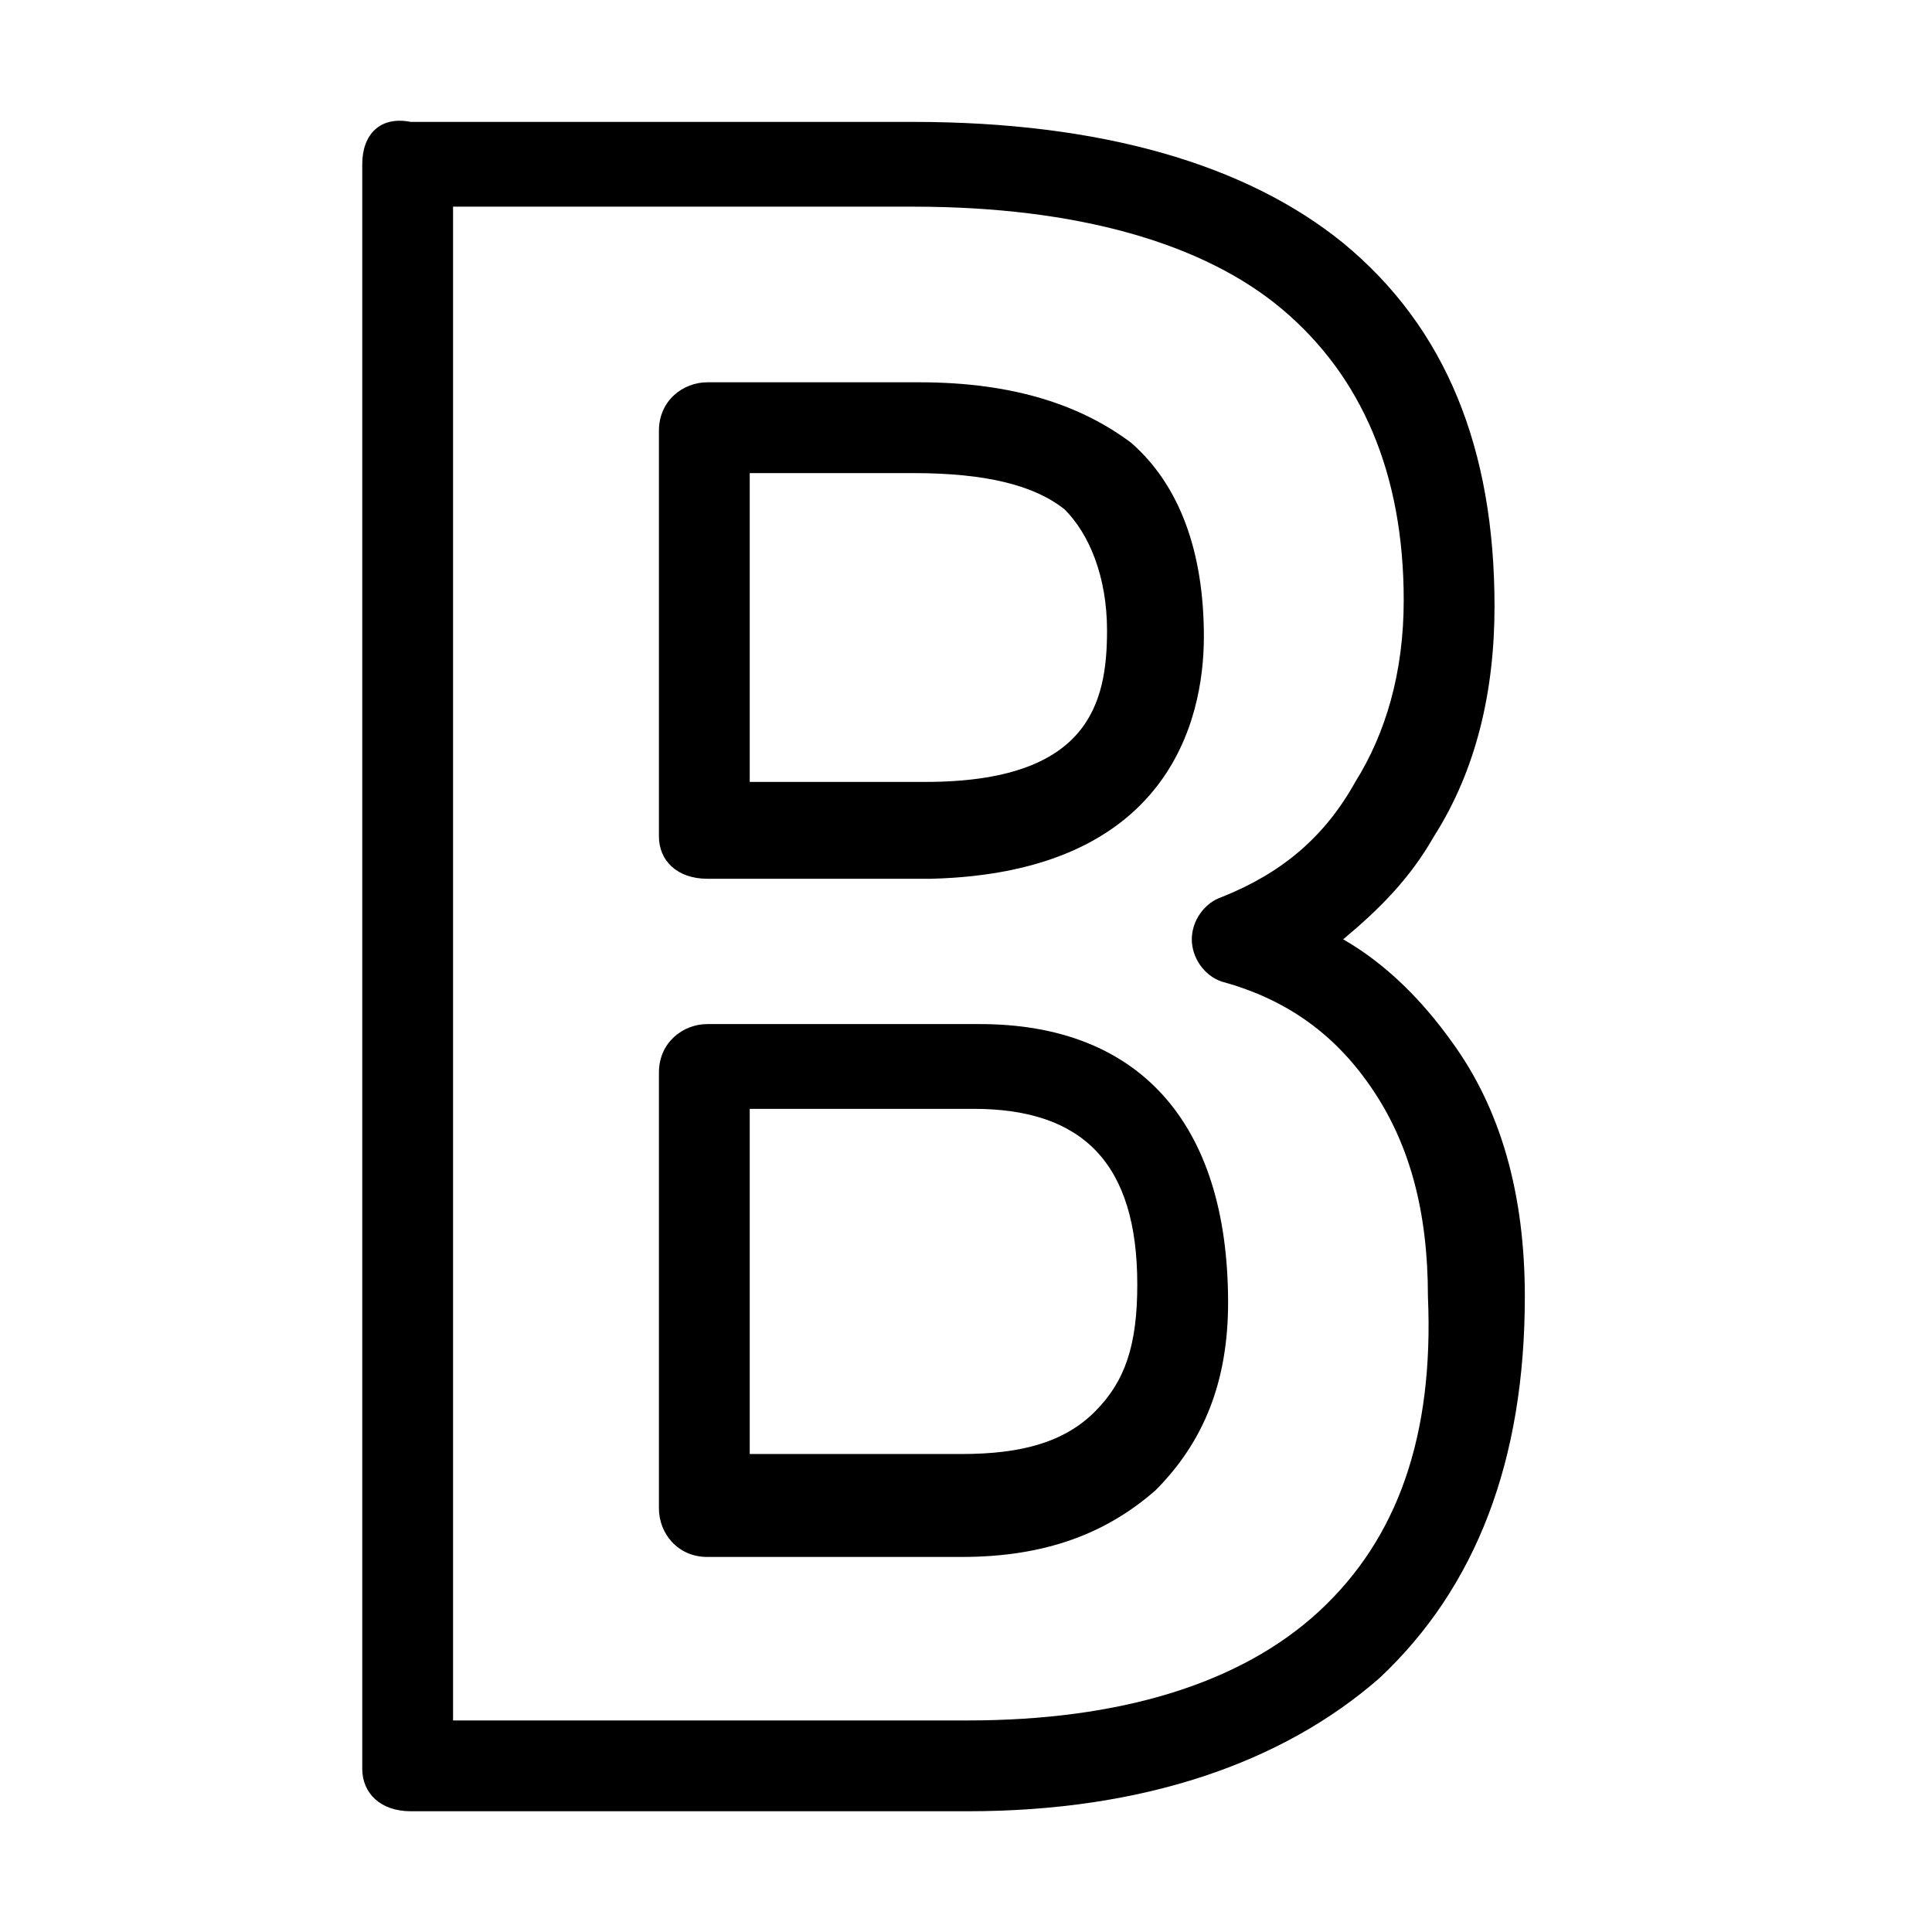
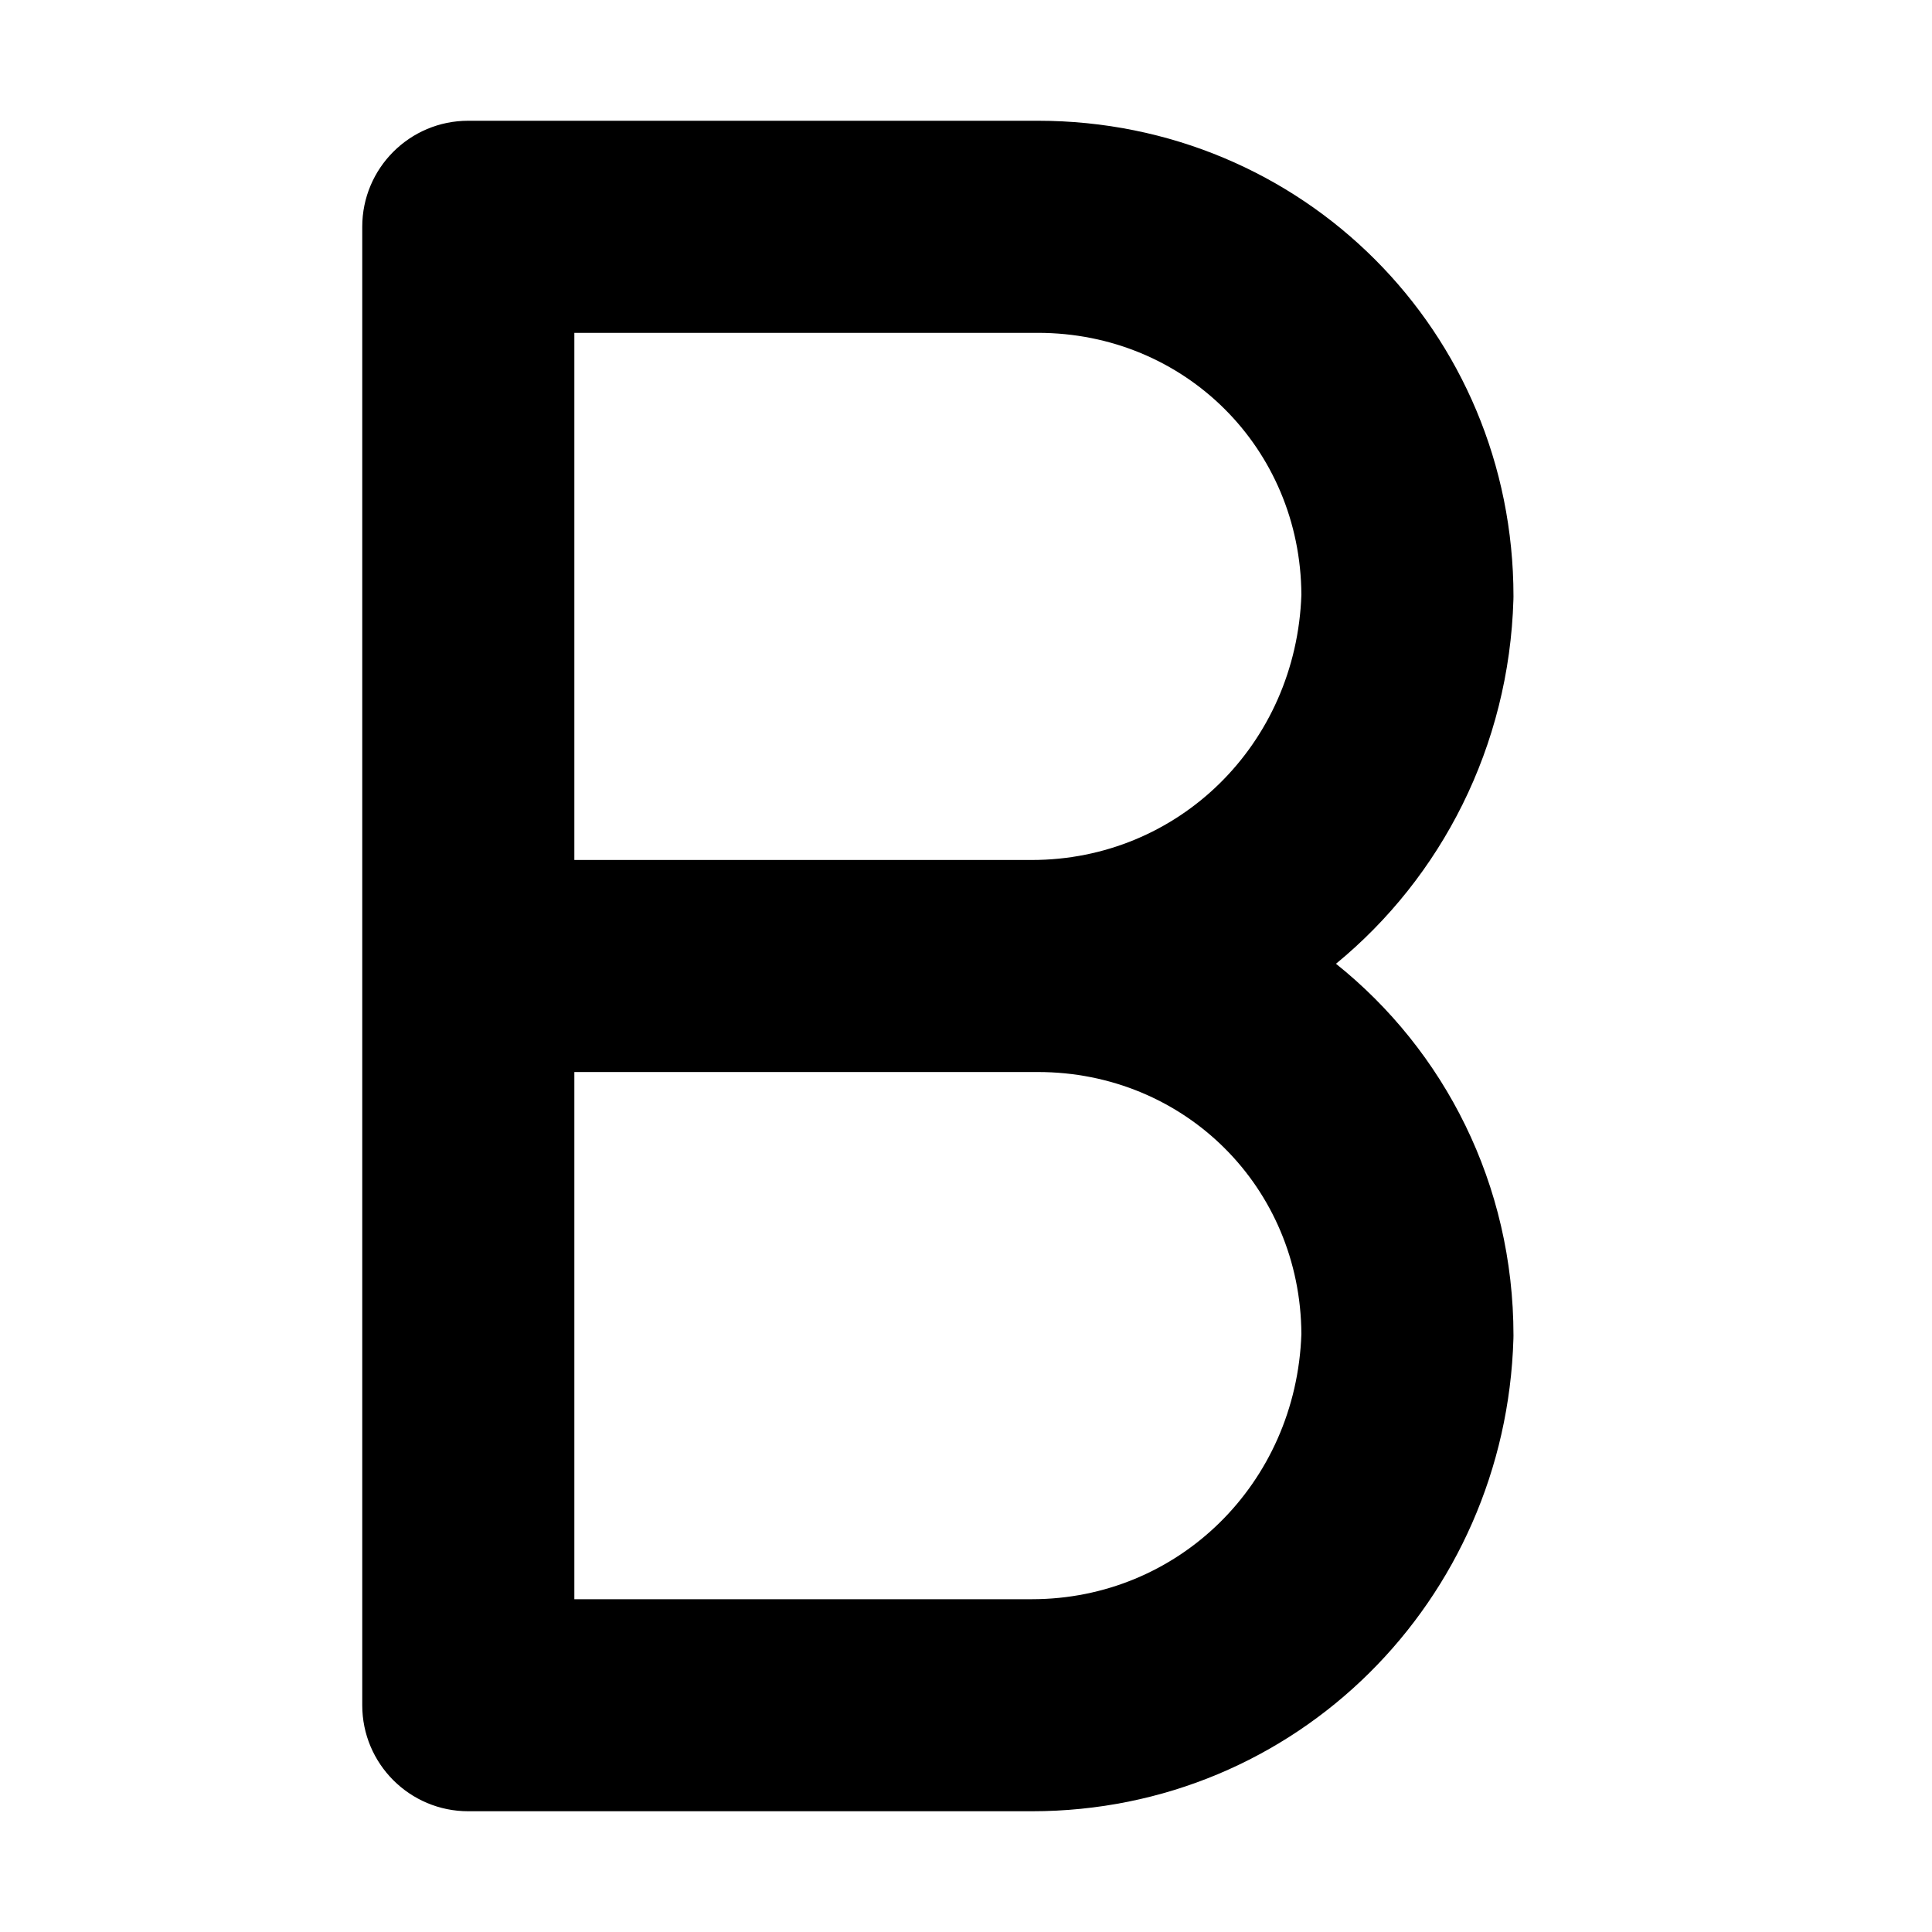
<svg xmlns="http://www.w3.org/2000/svg" width="32" height="32" viewBox="0 0 32 32" fill="none">
-   <path d="M16.23 16.962H11.716C11.315 16.962 10.914 17.263 10.914 17.765V24.985C10.914 25.387 11.215 25.788 11.716 25.788H15.929C17.333 25.788 18.336 25.387 19.138 24.685C19.94 23.882 20.341 22.879 20.341 21.576C20.341 18.567 18.837 16.962 16.23 16.962ZM18.135 23.381C17.634 23.882 16.932 24.083 15.929 24.083H12.418V18.366H16.129C17.934 18.366 18.837 19.269 18.837 21.275C18.837 22.278 18.637 22.879 18.135 23.381Z" fill="black" />
-   <path d="M24.052 17.263C23.551 16.561 22.949 15.96 22.247 15.558C22.849 15.057 23.35 14.555 23.751 13.853C24.453 12.75 24.754 11.446 24.754 10.042C24.754 7.435 23.952 5.429 22.247 4.025C20.642 2.721 18.235 2.019 15.126 2.019H6.802C6.301 1.919 6 2.22 6 2.721V29.298C6 29.699 6.301 30 6.802 30H16.029C18.937 30 21.244 29.198 22.849 27.794C24.453 26.289 25.256 24.183 25.256 21.475C25.256 19.77 24.854 18.366 24.052 17.263ZM21.846 26.69C20.542 27.894 18.536 28.496 16.029 28.496H7.504V3.423H15.126C17.834 3.423 19.94 4.025 21.244 5.128C22.548 6.231 23.25 7.836 23.25 9.942C23.25 11.146 22.949 12.149 22.448 12.951C21.946 13.853 21.244 14.455 20.241 14.856C19.94 14.957 19.74 15.257 19.74 15.558C19.74 15.859 19.94 16.16 20.241 16.26C21.344 16.561 22.147 17.163 22.748 18.066C23.35 18.968 23.651 20.071 23.651 21.475C23.751 23.782 23.149 25.487 21.846 26.69Z" fill="black" />
-   <path d="M11.716 14.555H15.427C19.338 14.455 19.94 11.948 19.94 10.544C19.94 9.14 19.539 8.037 18.737 7.335C17.934 6.733 16.831 6.332 15.227 6.332H11.716C11.315 6.332 10.914 6.633 10.914 7.134V13.853C10.914 14.255 11.215 14.555 11.716 14.555ZM12.418 7.836H15.126C16.33 7.836 17.132 8.037 17.634 8.438C18.035 8.839 18.336 9.541 18.336 10.444C18.336 11.647 18.035 12.951 15.327 12.951H12.418V7.836Z" fill="black" />
+   <path fill-rule="evenodd" clip-rule="evenodd" d="M6 3.756C6 2.786 6.786 2 7.756 2H17.19C21.572 2 25.068 5.496 25.068 9.878C25.068 9.895 25.068 9.913 25.067 9.93C24.996 12.361 23.875 14.529 22.128 15.963C23.926 17.401 25.068 19.617 25.068 22.122C25.068 22.139 25.068 22.156 25.067 22.174C24.94 26.506 21.481 30 17.09 30H7.756C6.786 30 6 29.214 6 28.244V3.756ZM17.09 14.244C19.514 14.244 21.469 12.332 21.555 9.852C21.542 7.422 19.624 5.513 17.19 5.513H9.513V14.244H17.09ZM9.513 17.756V26.488H17.09C19.514 26.488 21.469 24.576 21.555 22.096C21.542 19.666 19.624 17.756 17.19 17.756H9.513Z" fill="black" />
</svg>
